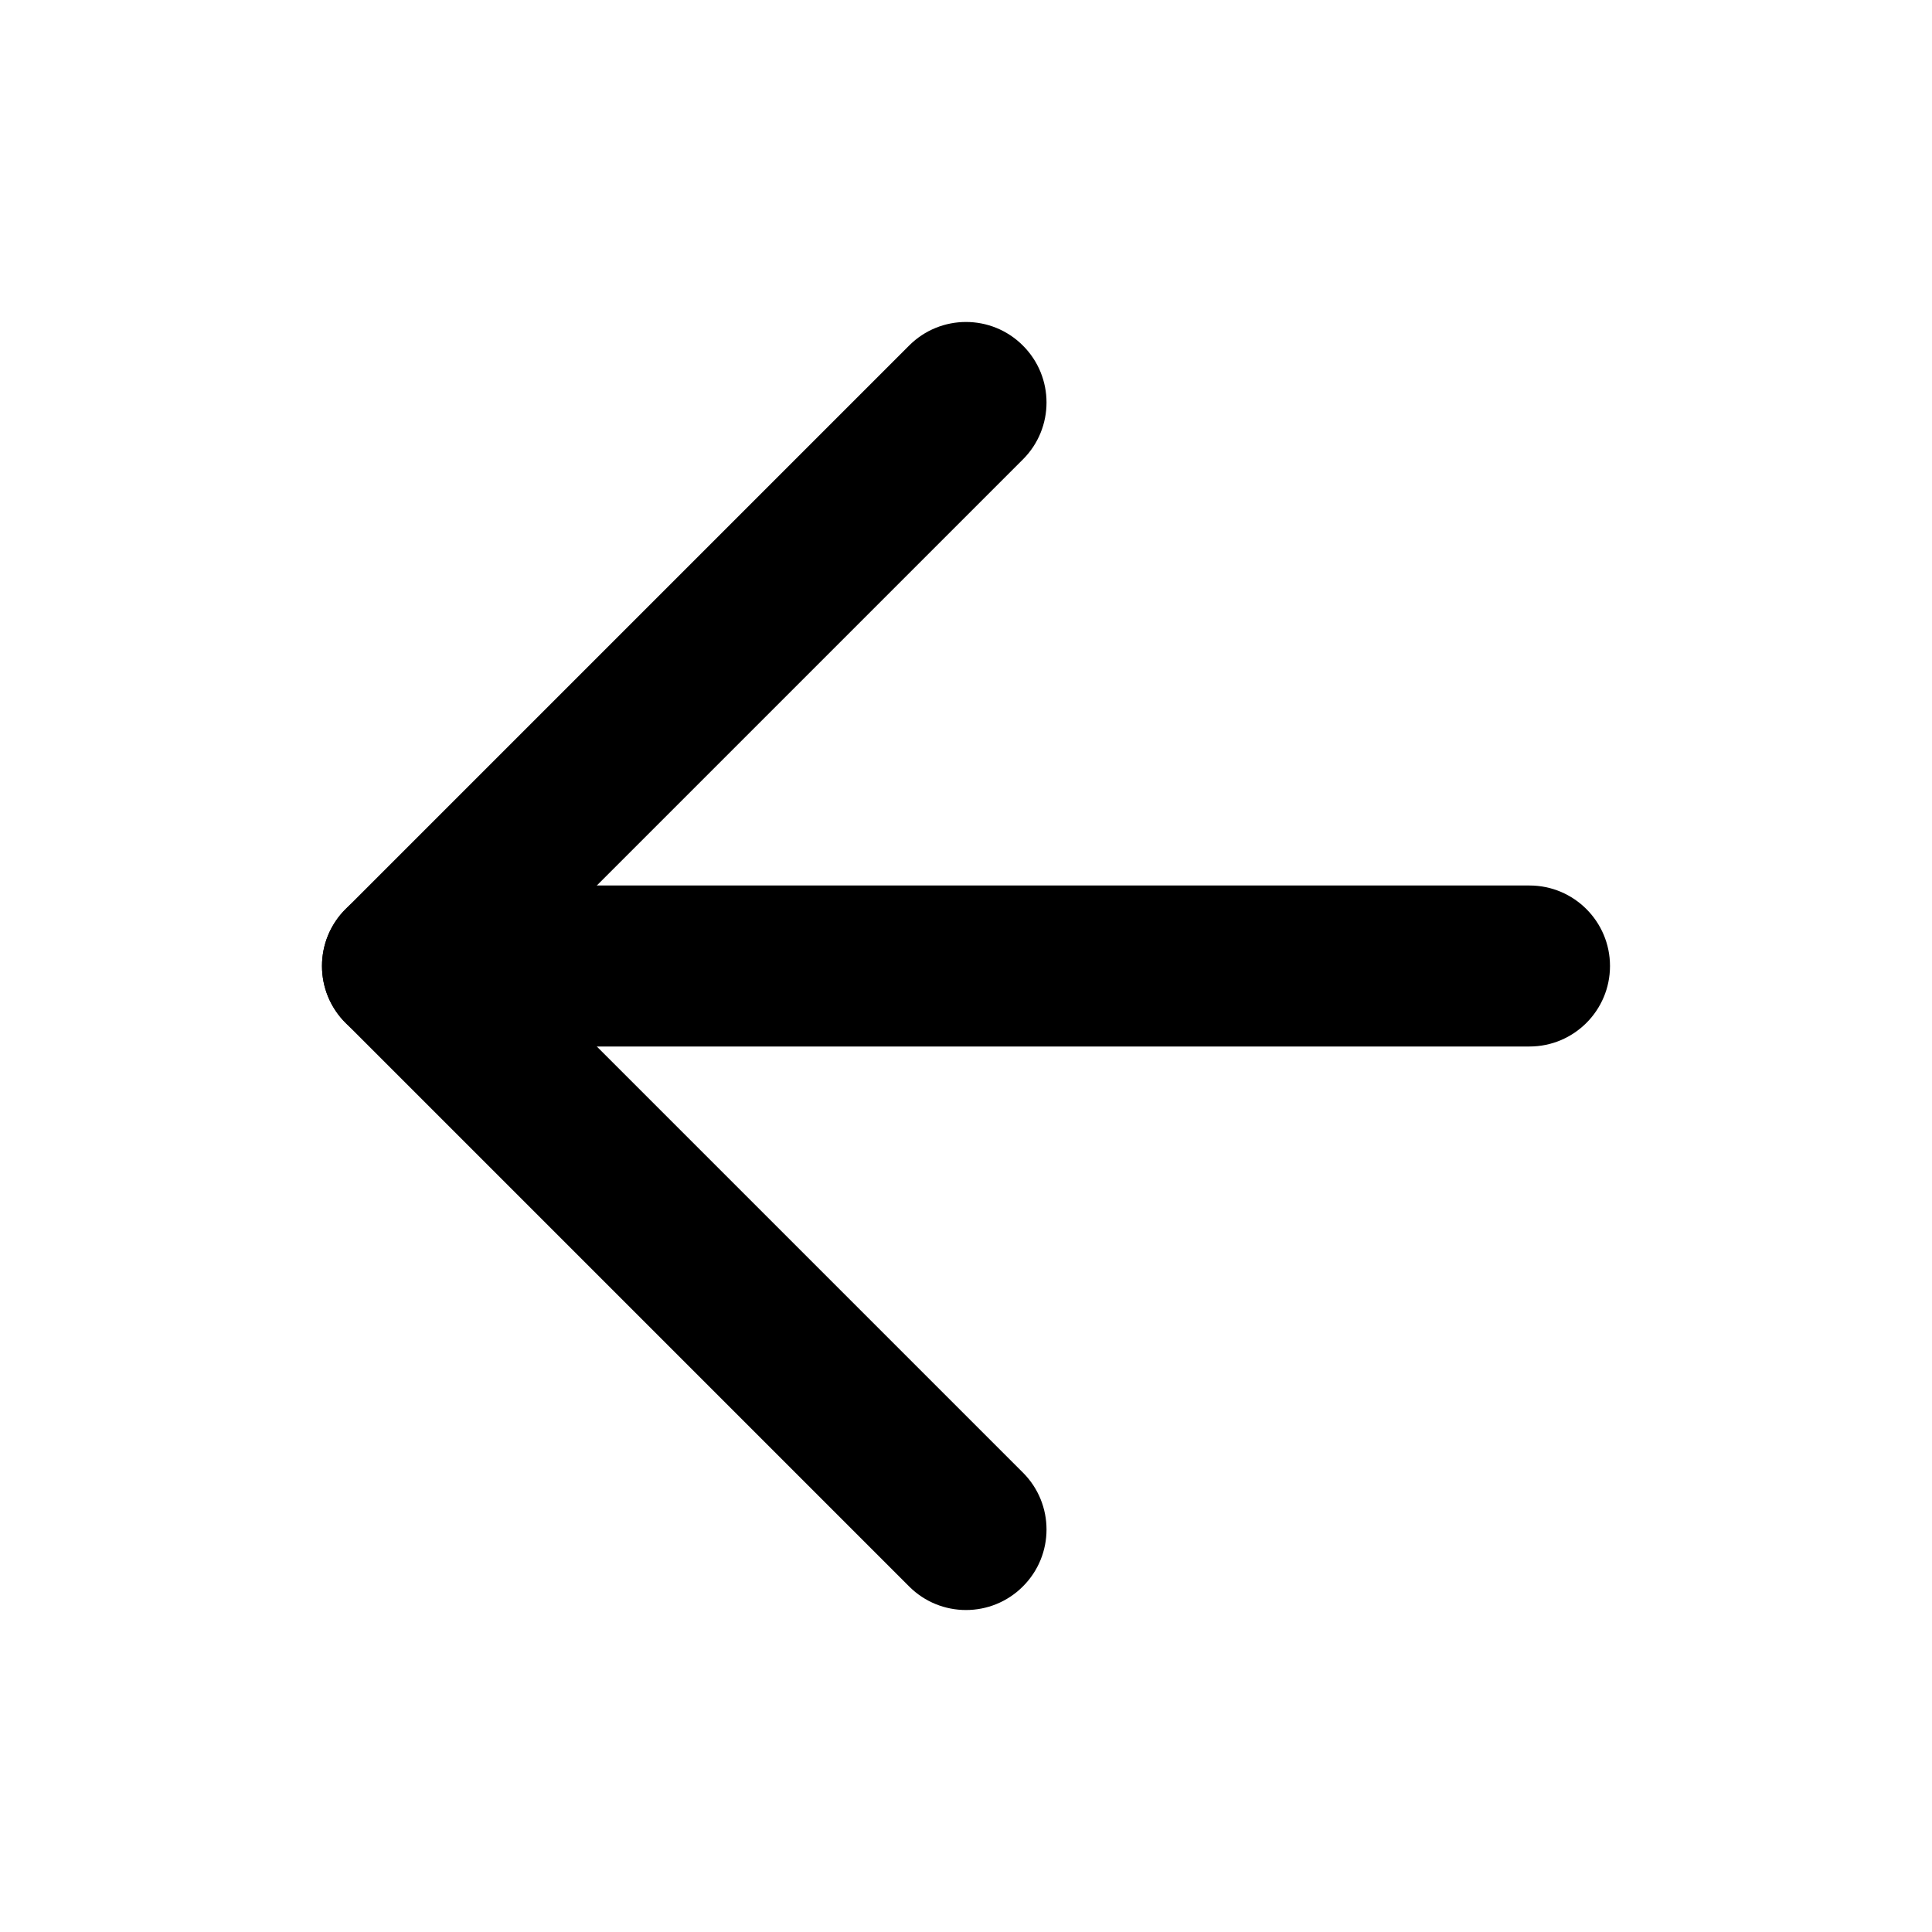
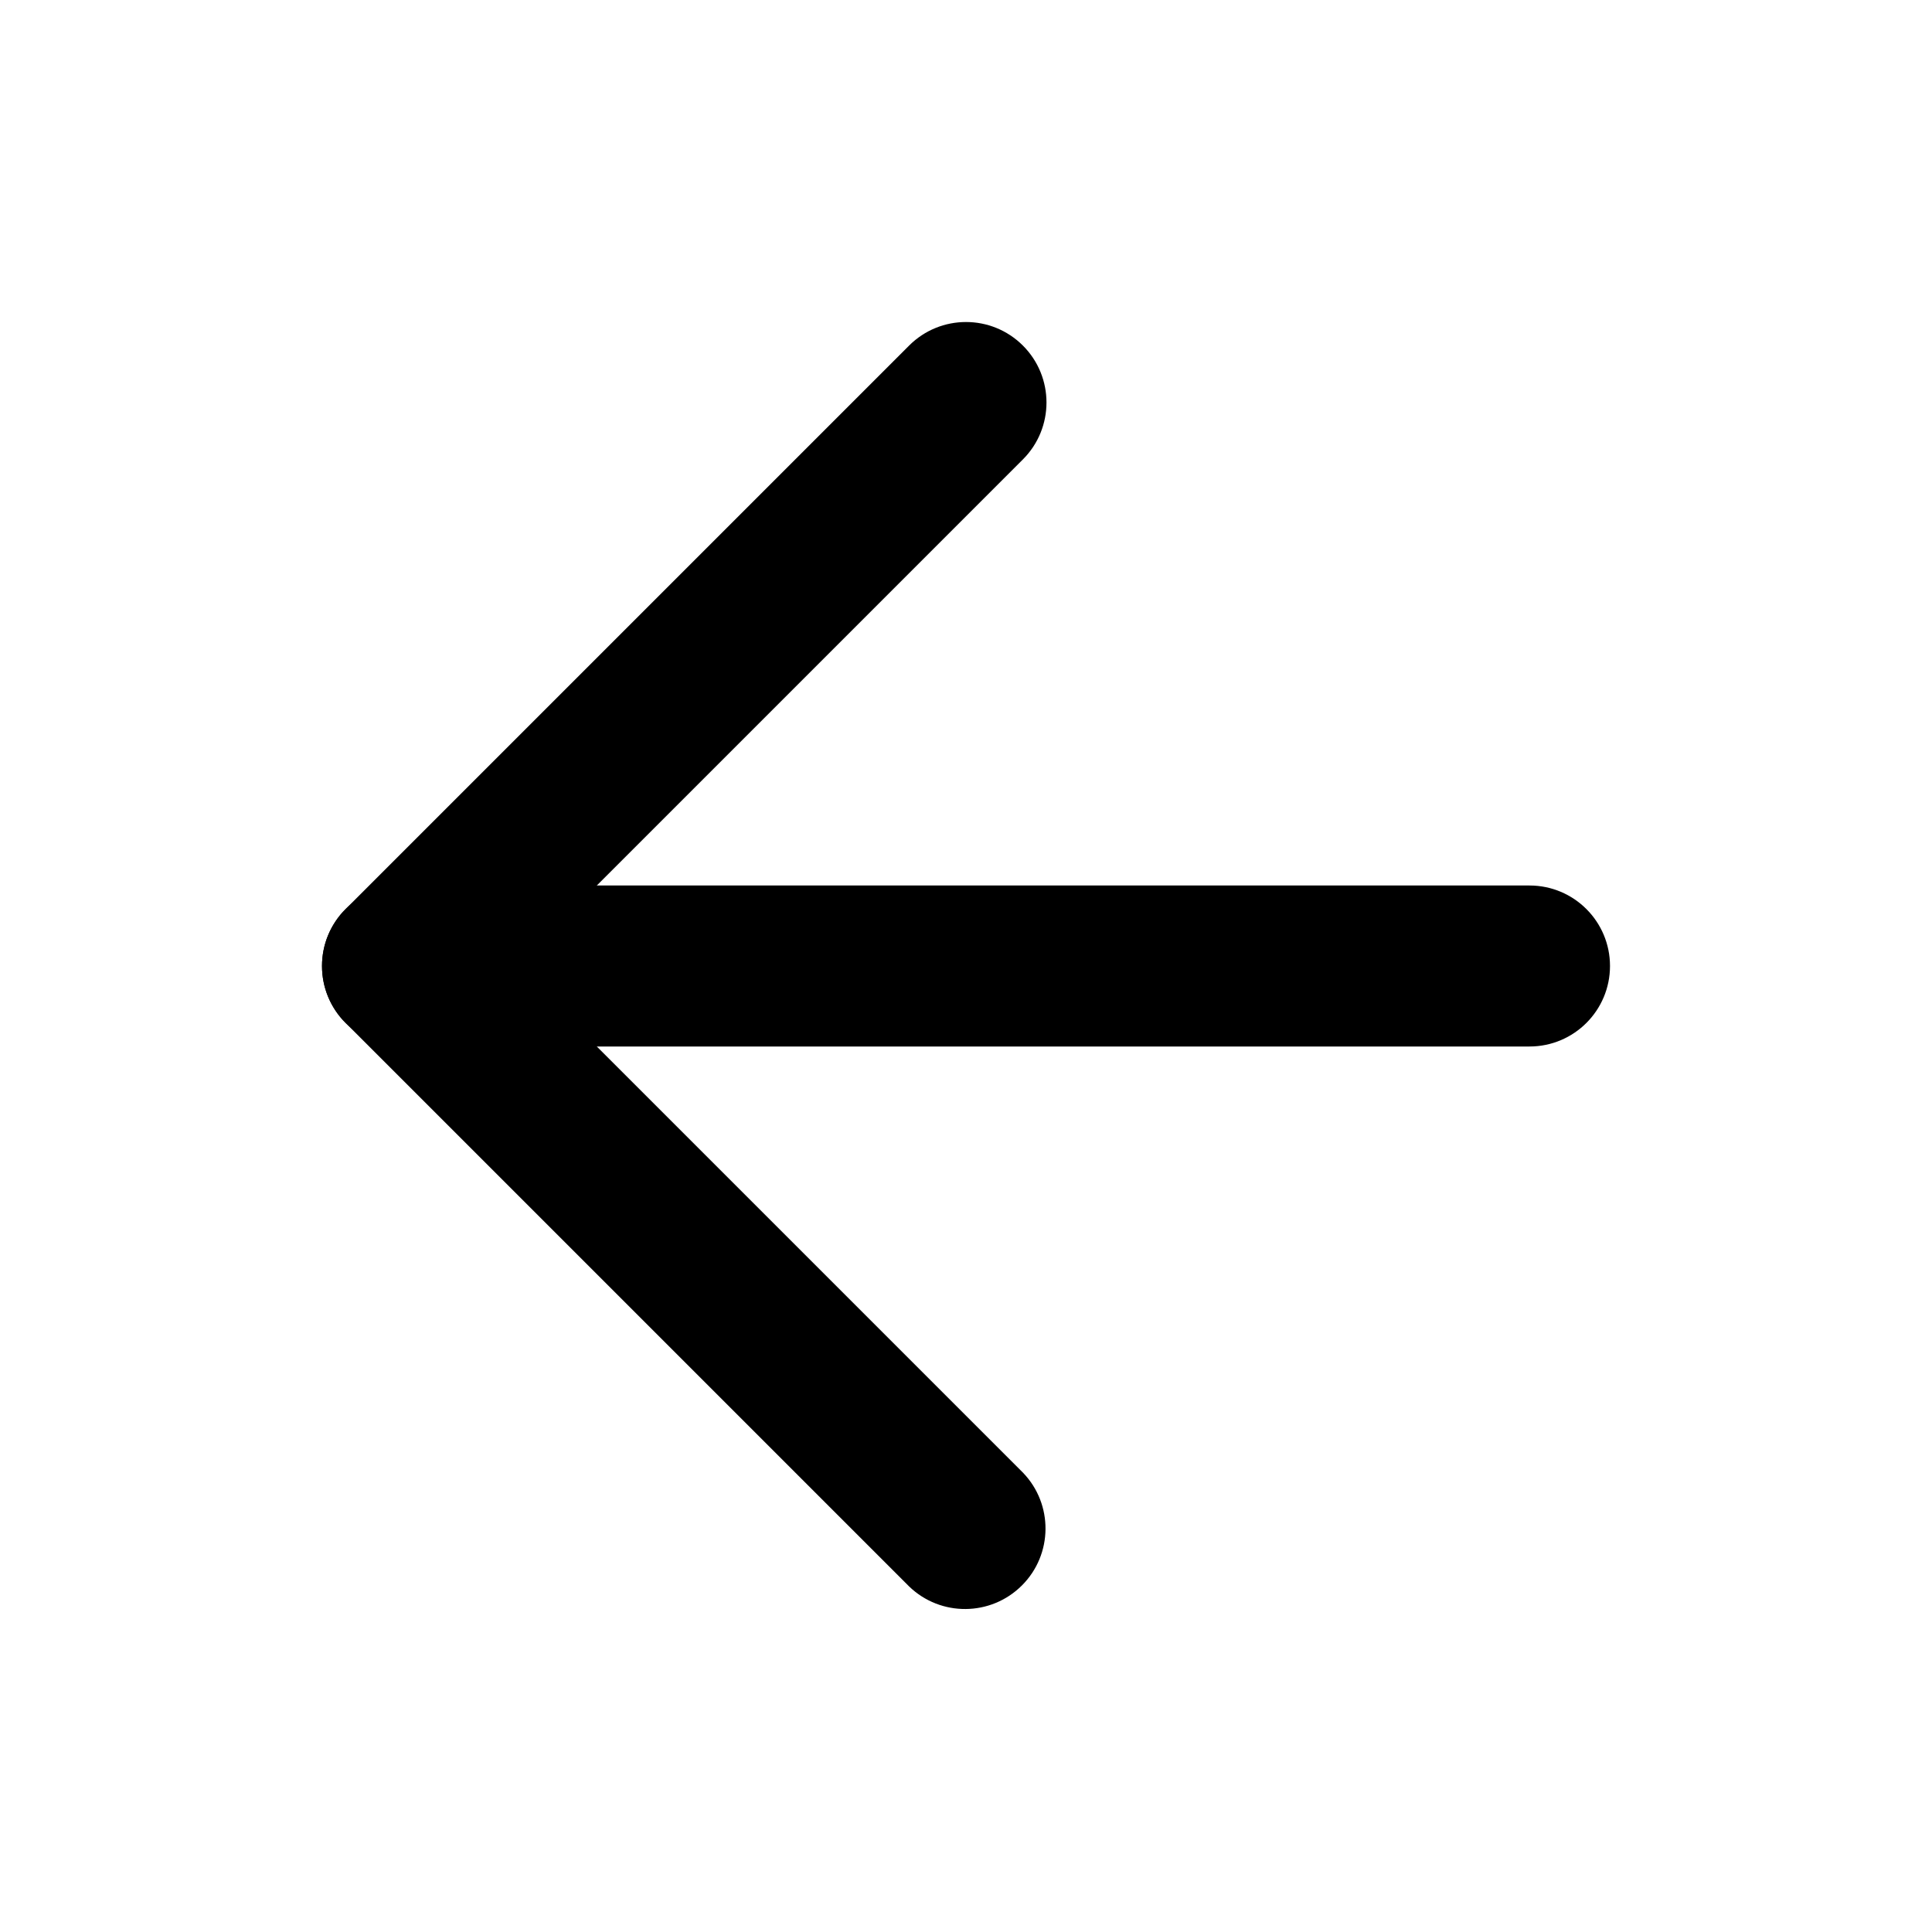
- <svg xmlns="http://www.w3.org/2000/svg" widh="100%" height="100%" viewBox="0 0 24 24" fill="current">
-   <path fill-rule="evenodd" clip-rule="evenodd" d="M4 12C4 11.448 4.448 11 5 11H19C19.552 11 20 11.448 20 12C20 12.552 19.552 13 19 13H5C4.448 13 4 12.552 4 12Z" />
-   <path fill-rule="evenodd" clip-rule="evenodd" d="M12.707 4.293C13.098 4.683 13.098 5.317 12.707 5.707L6.414 12L12.707 18.293C13.098 18.683 13.098 19.317 12.707 19.707C12.317 20.098 11.683 20.098 11.293 19.707L4.293 12.707C3.902 12.317 3.902 11.683 4.293 11.293L11.293 4.293C11.683 3.902 12.317 3.902 12.707 4.293Z" />
+ <svg xmlns="http://www.w3.org/2000/svg" fill="currentColor" viewBox="0 0 24 24">
+   <path fill-rule="evenodd" d="M4 12a1 1 0 0 1 1-1h14a1 1 0 1 1 0 2H5a1 1 0 0 1-1-1Z" clip-rule="evenodd" />
+   <path fill-rule="evenodd" d="M12.707 4.293a1 1 0 0 1 0 1.414L6.414 12l6.293 6.293a1 1 0 0 1-1.414 1.414l-7-7a1 1 0 0 1 0-1.414l7-7a1 1 0 0 1 1.414 0Z" clip-rule="evenodd" />
</svg>
